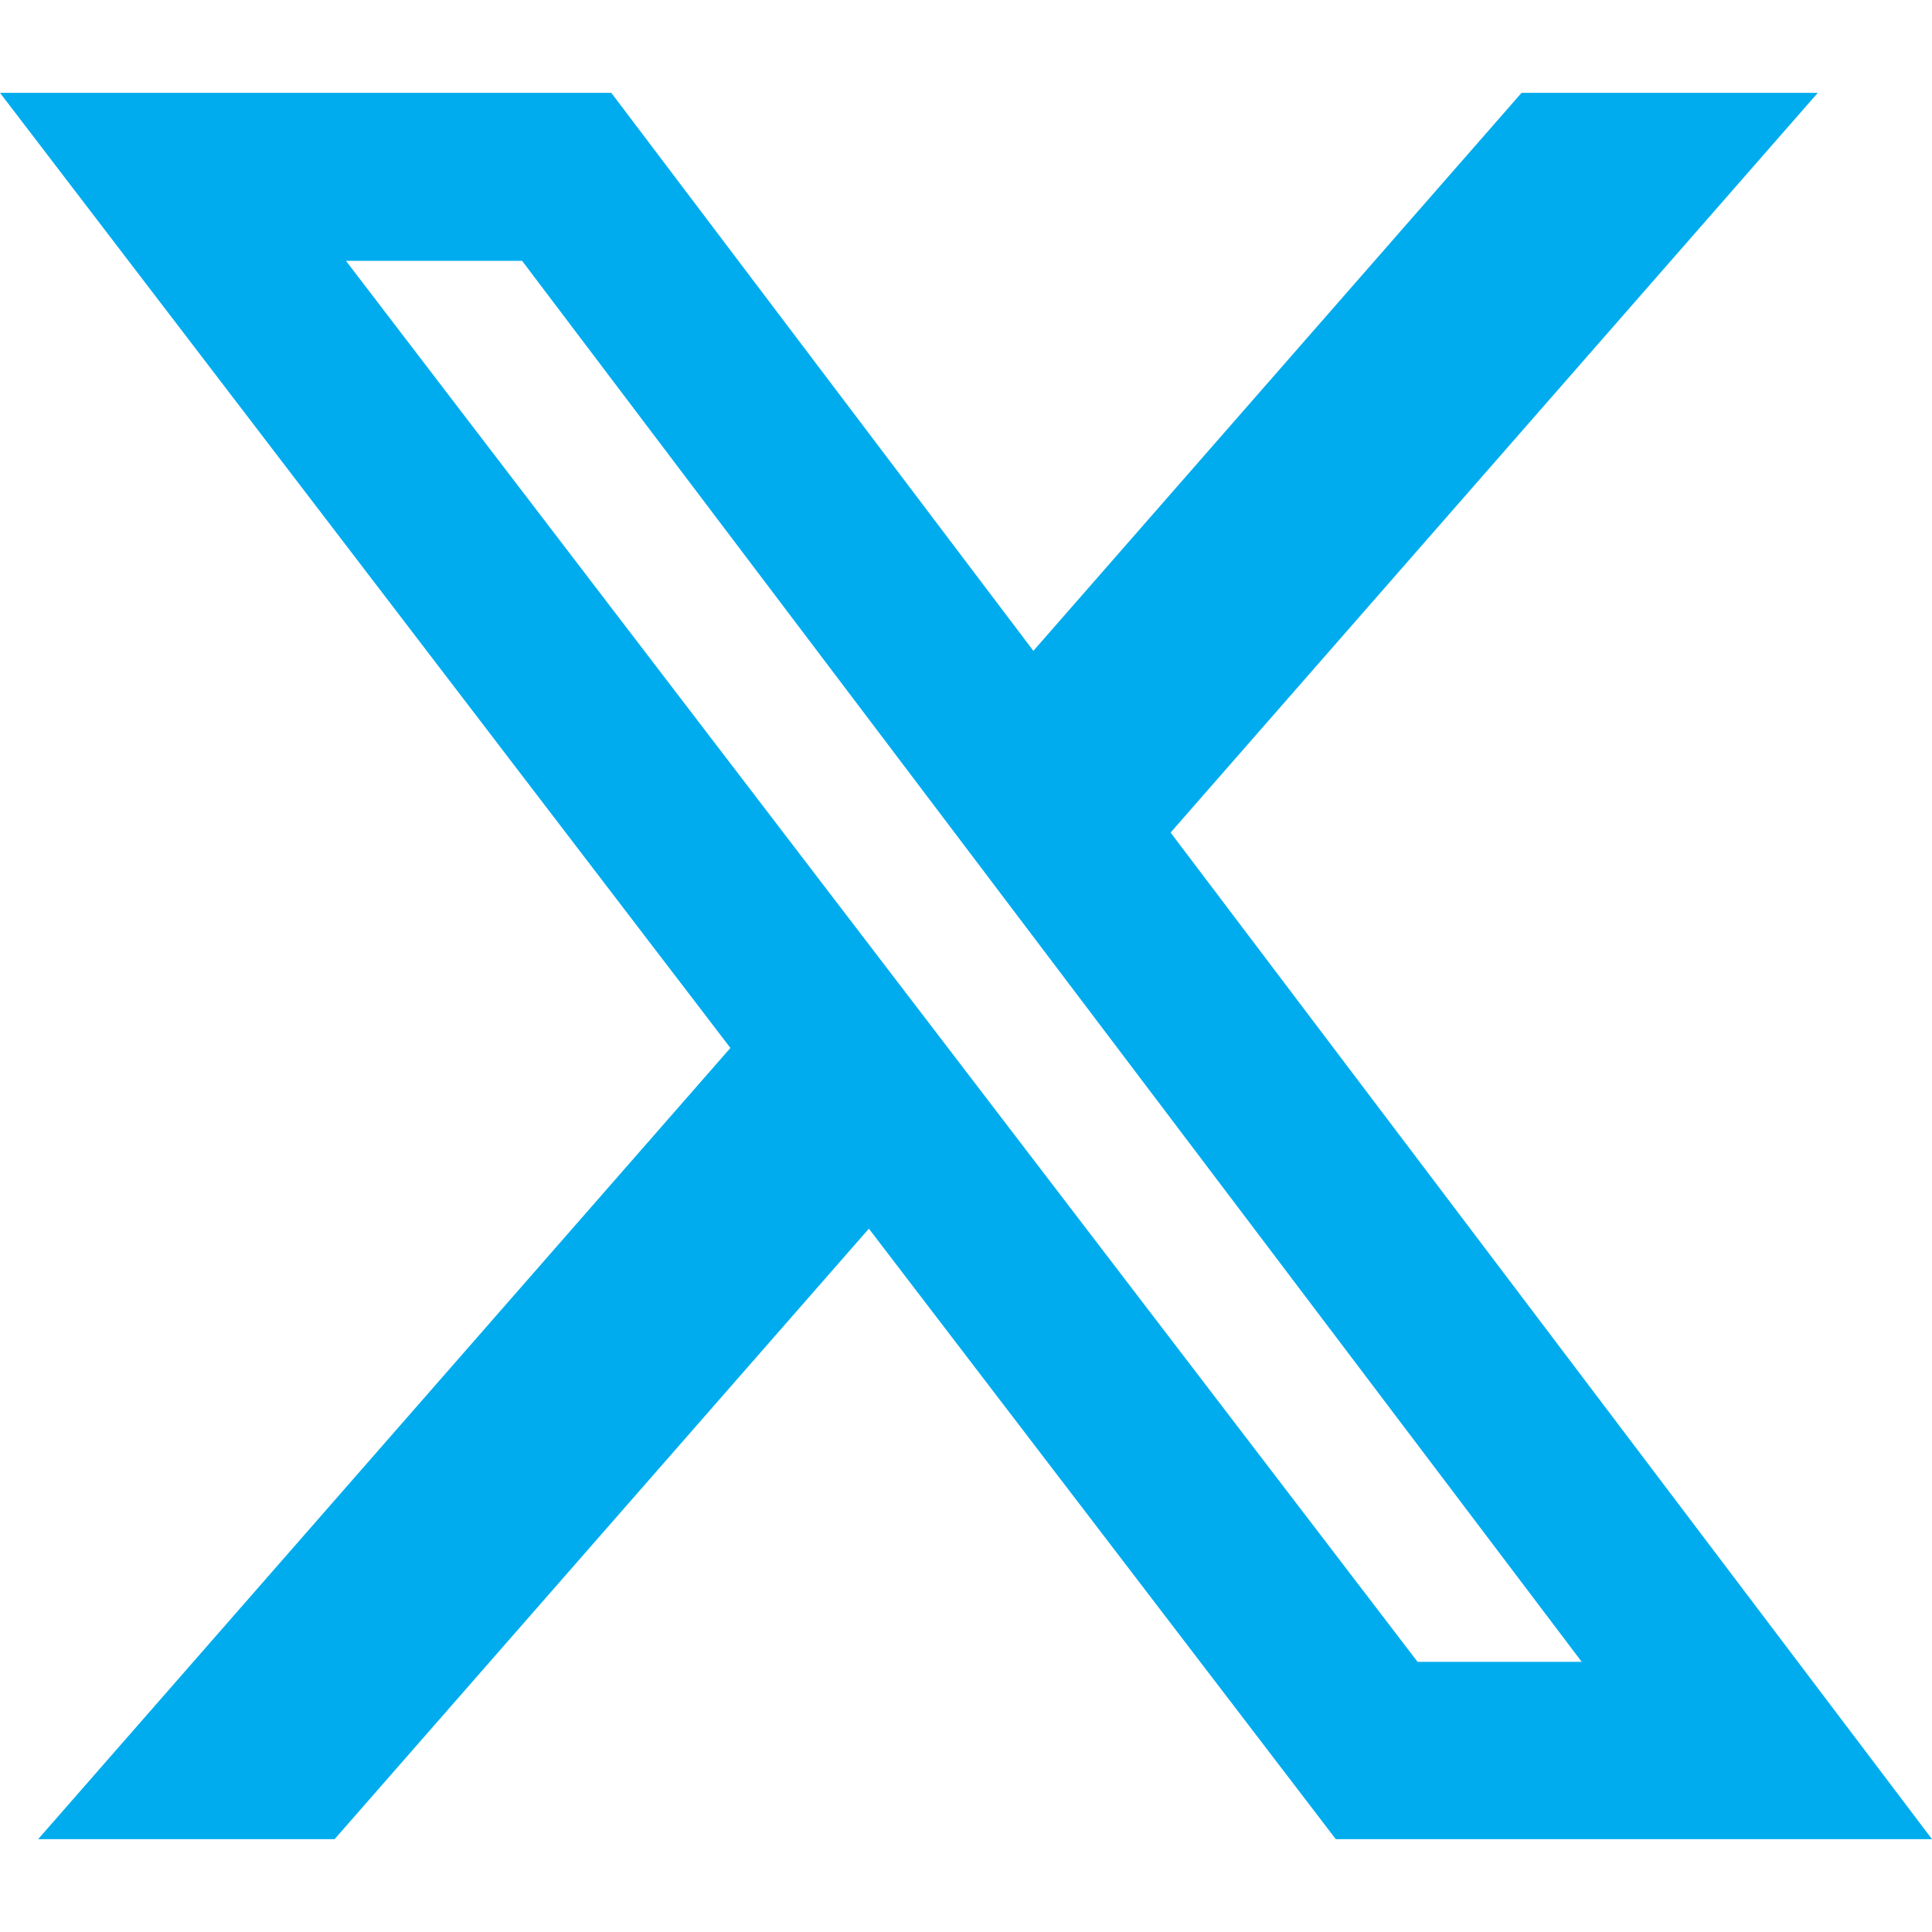
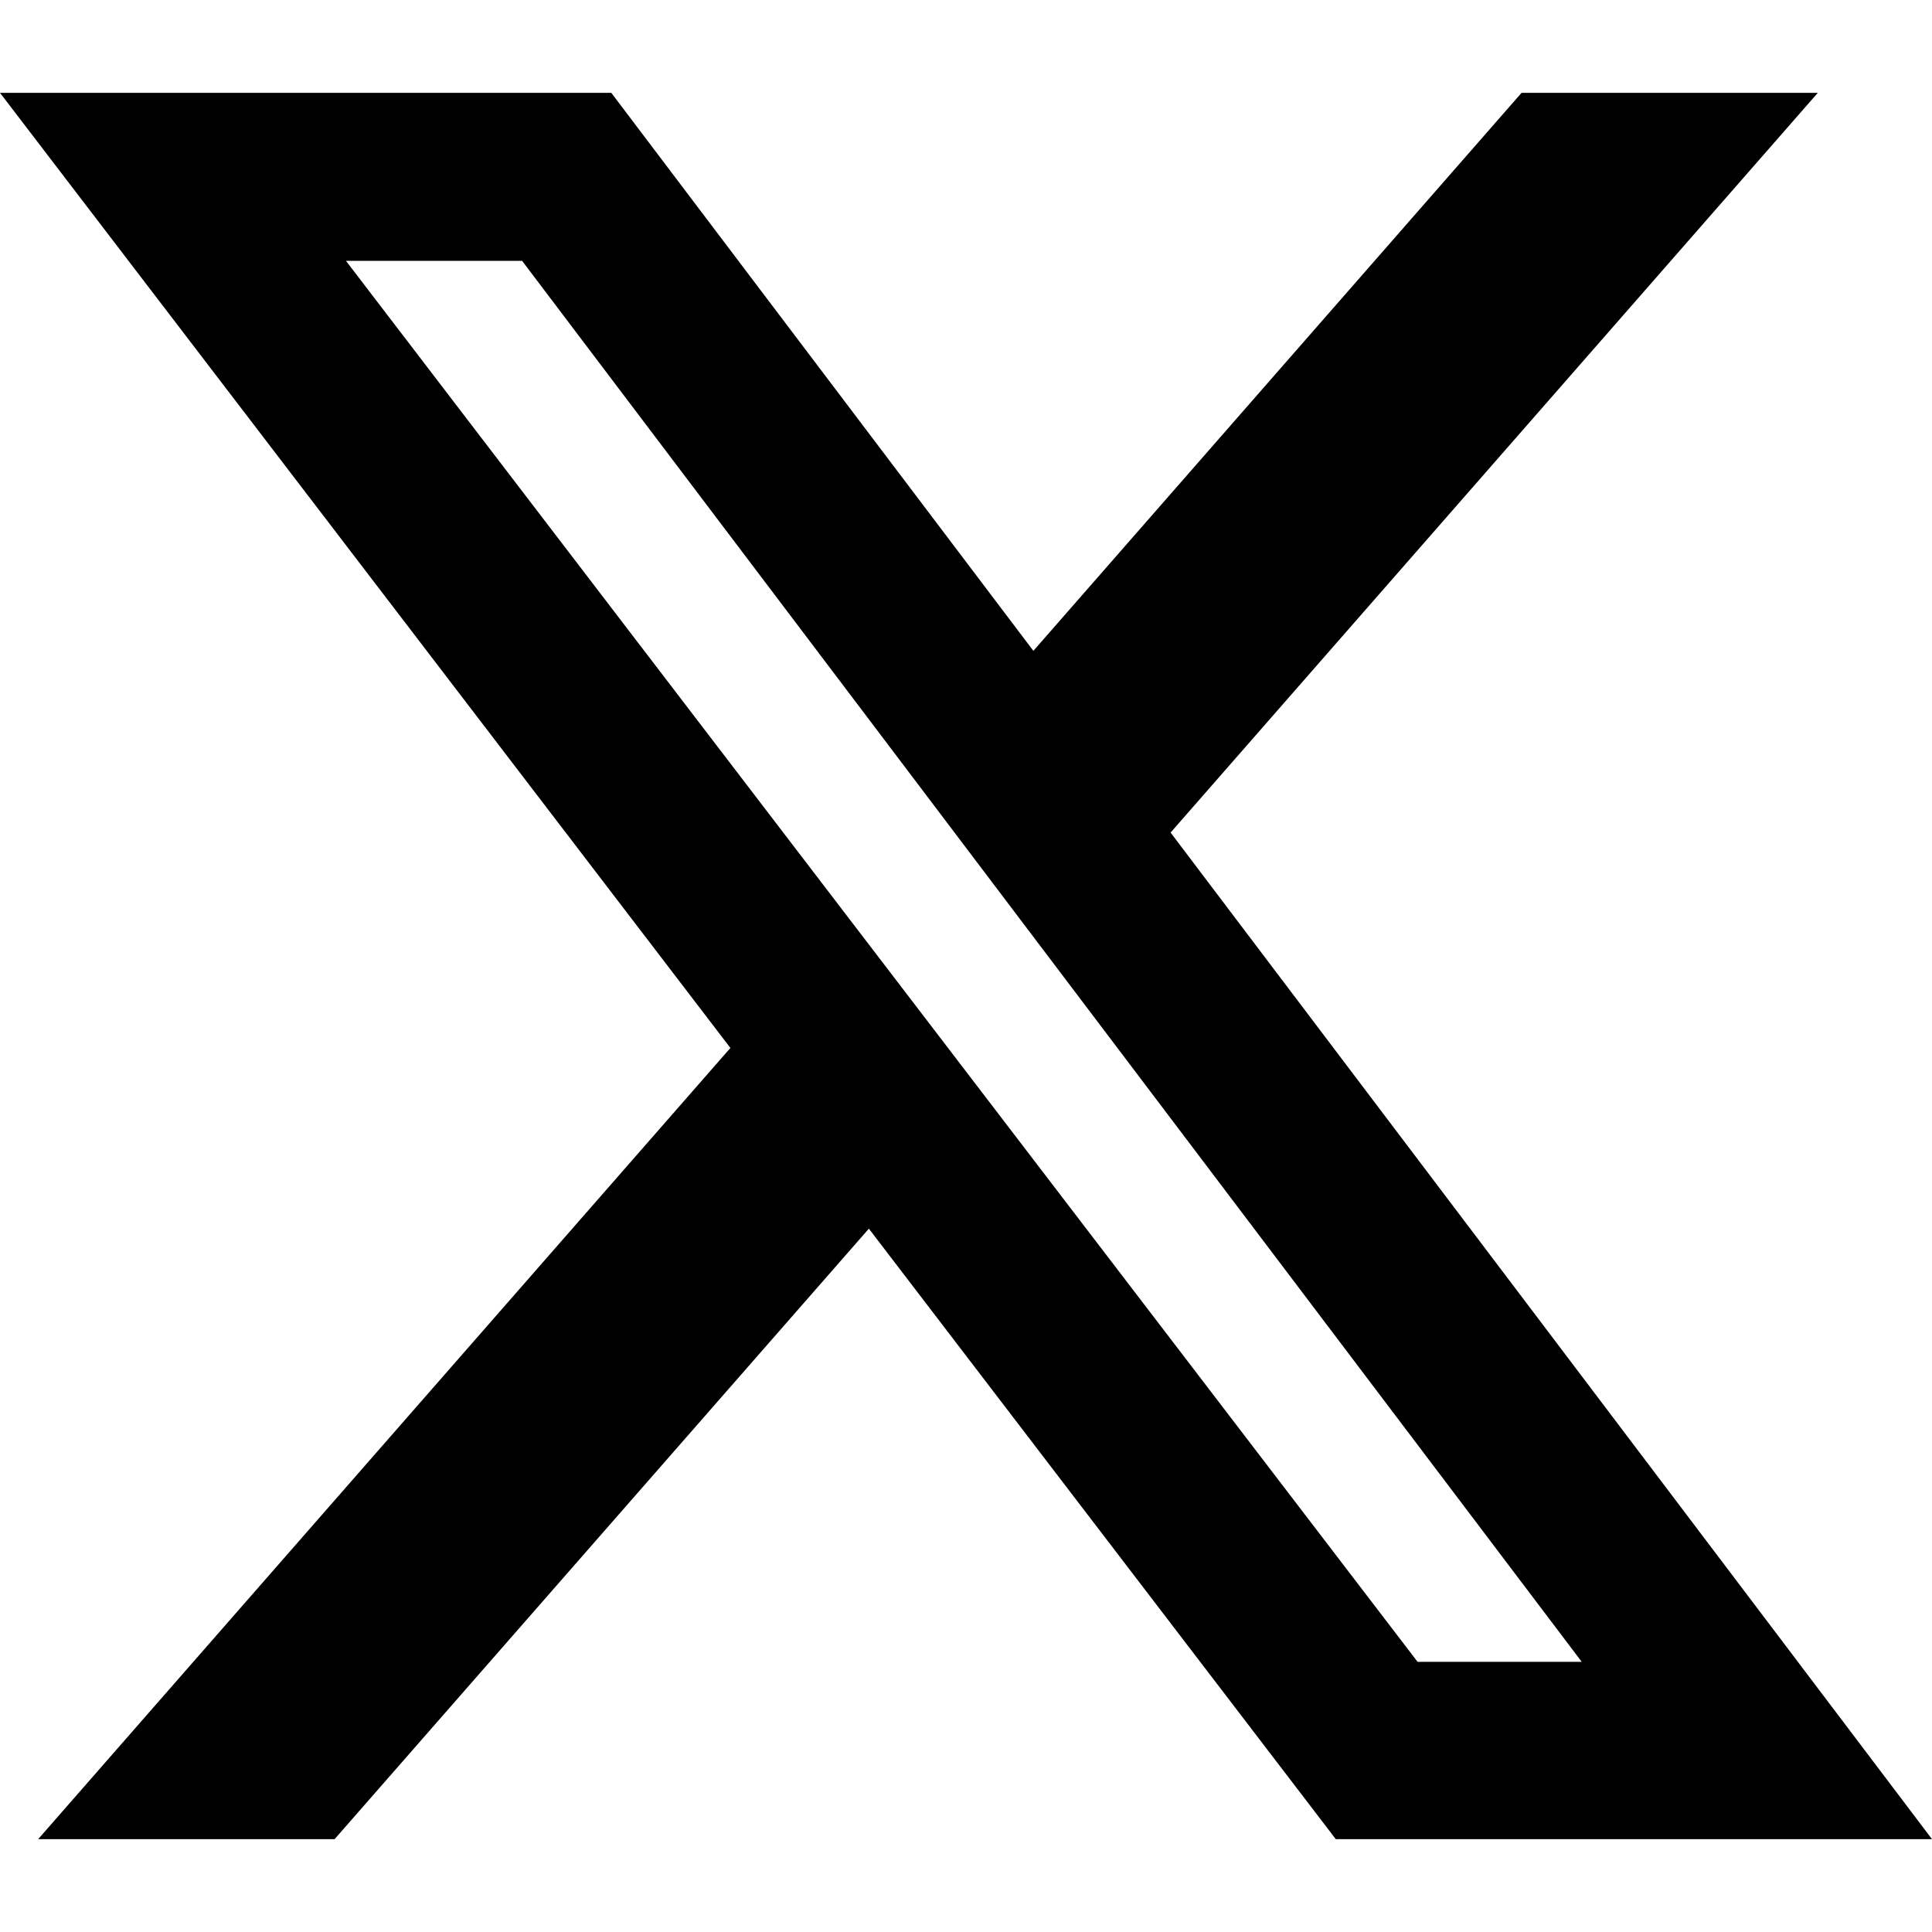
<svg xmlns="http://www.w3.org/2000/svg" width="28" height="28" viewBox="0 0 512 462.799" fill="none">
-   <path fill-rule="evenodd" clip-rule="evenodd" d="M403.229 0h78.506L310.219 196.04 512 462.799H354.002L230.261 301.007 88.669 462.799h-78.56l183.455-209.683L0 0h161.999l111.856 147.88L403.229 0zm-27.556 415.805h43.505L138.363 44.527h-46.68l283.99 371.278z" fill="#00ACEE" />
+   <path fill-rule="evenodd" clip-rule="evenodd" d="M403.229 0h78.506L310.219 196.04 512 462.799H354.002L230.261 301.007 88.669 462.799h-78.56l183.455-209.683L0 0h161.999l111.856 147.88L403.229 0zm-27.556 415.805h43.505L138.363 44.527h-46.68l283.99 371.278z" fill="#000000" />
</svg>
